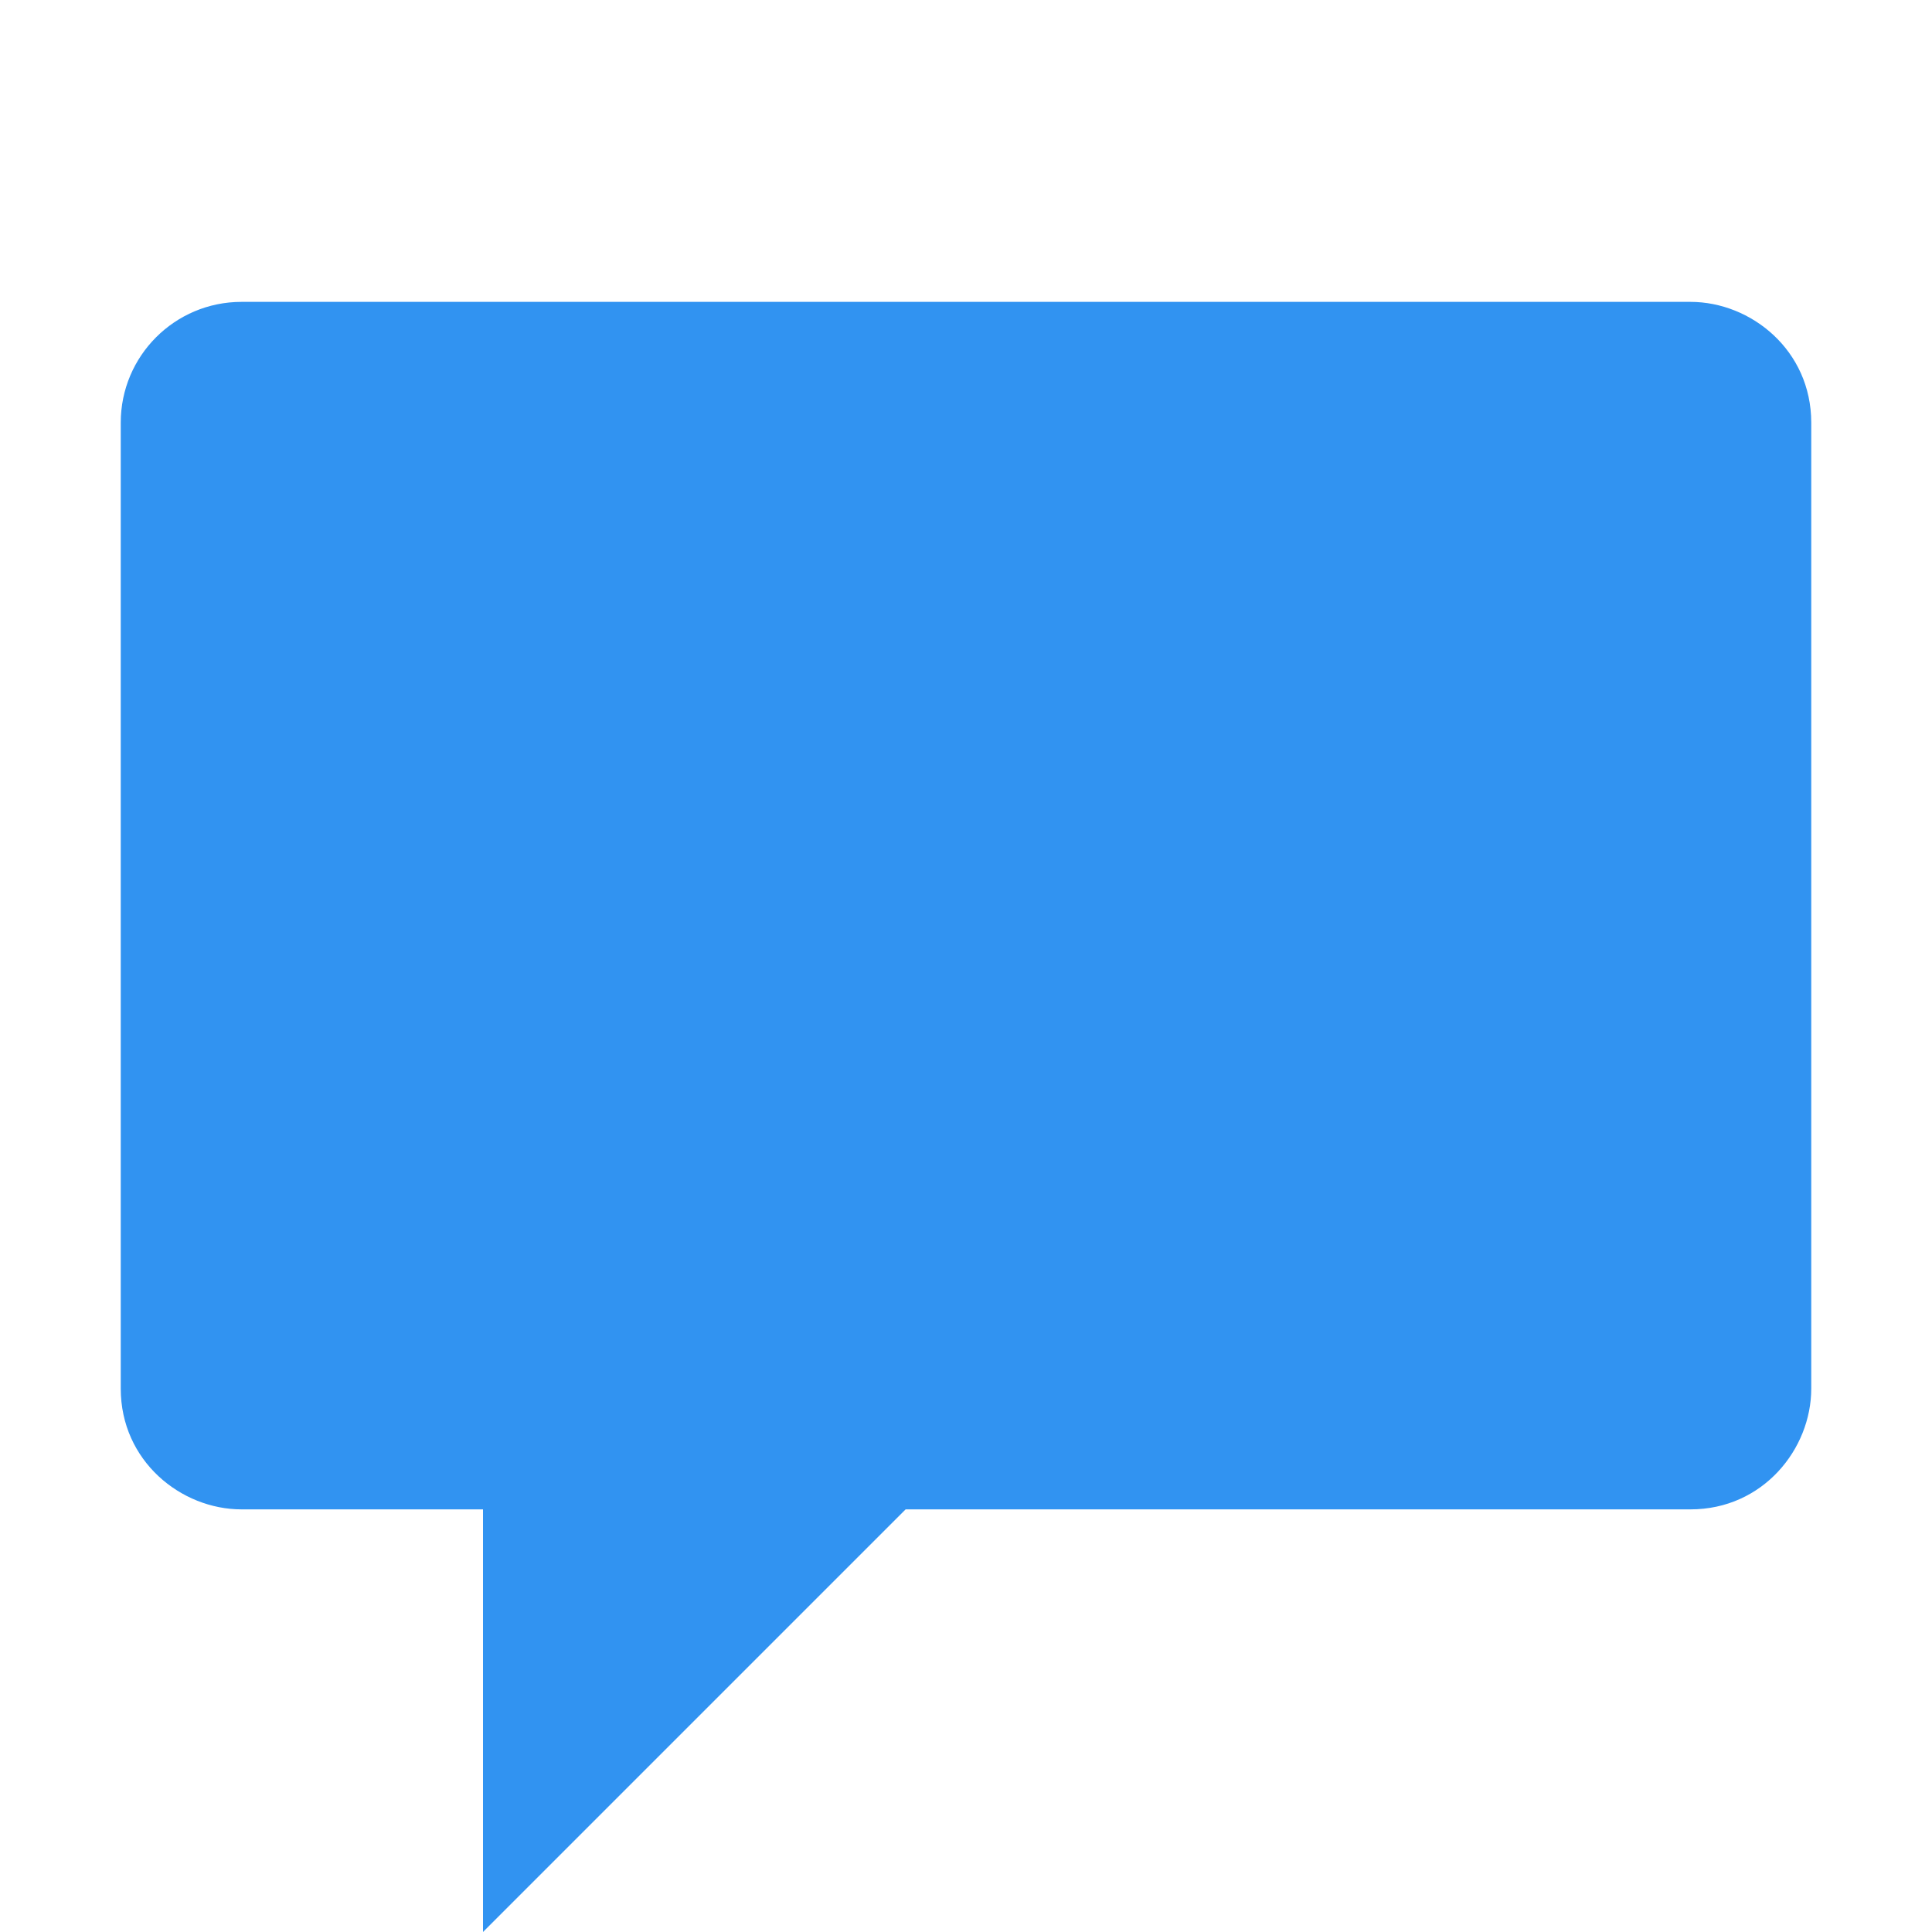
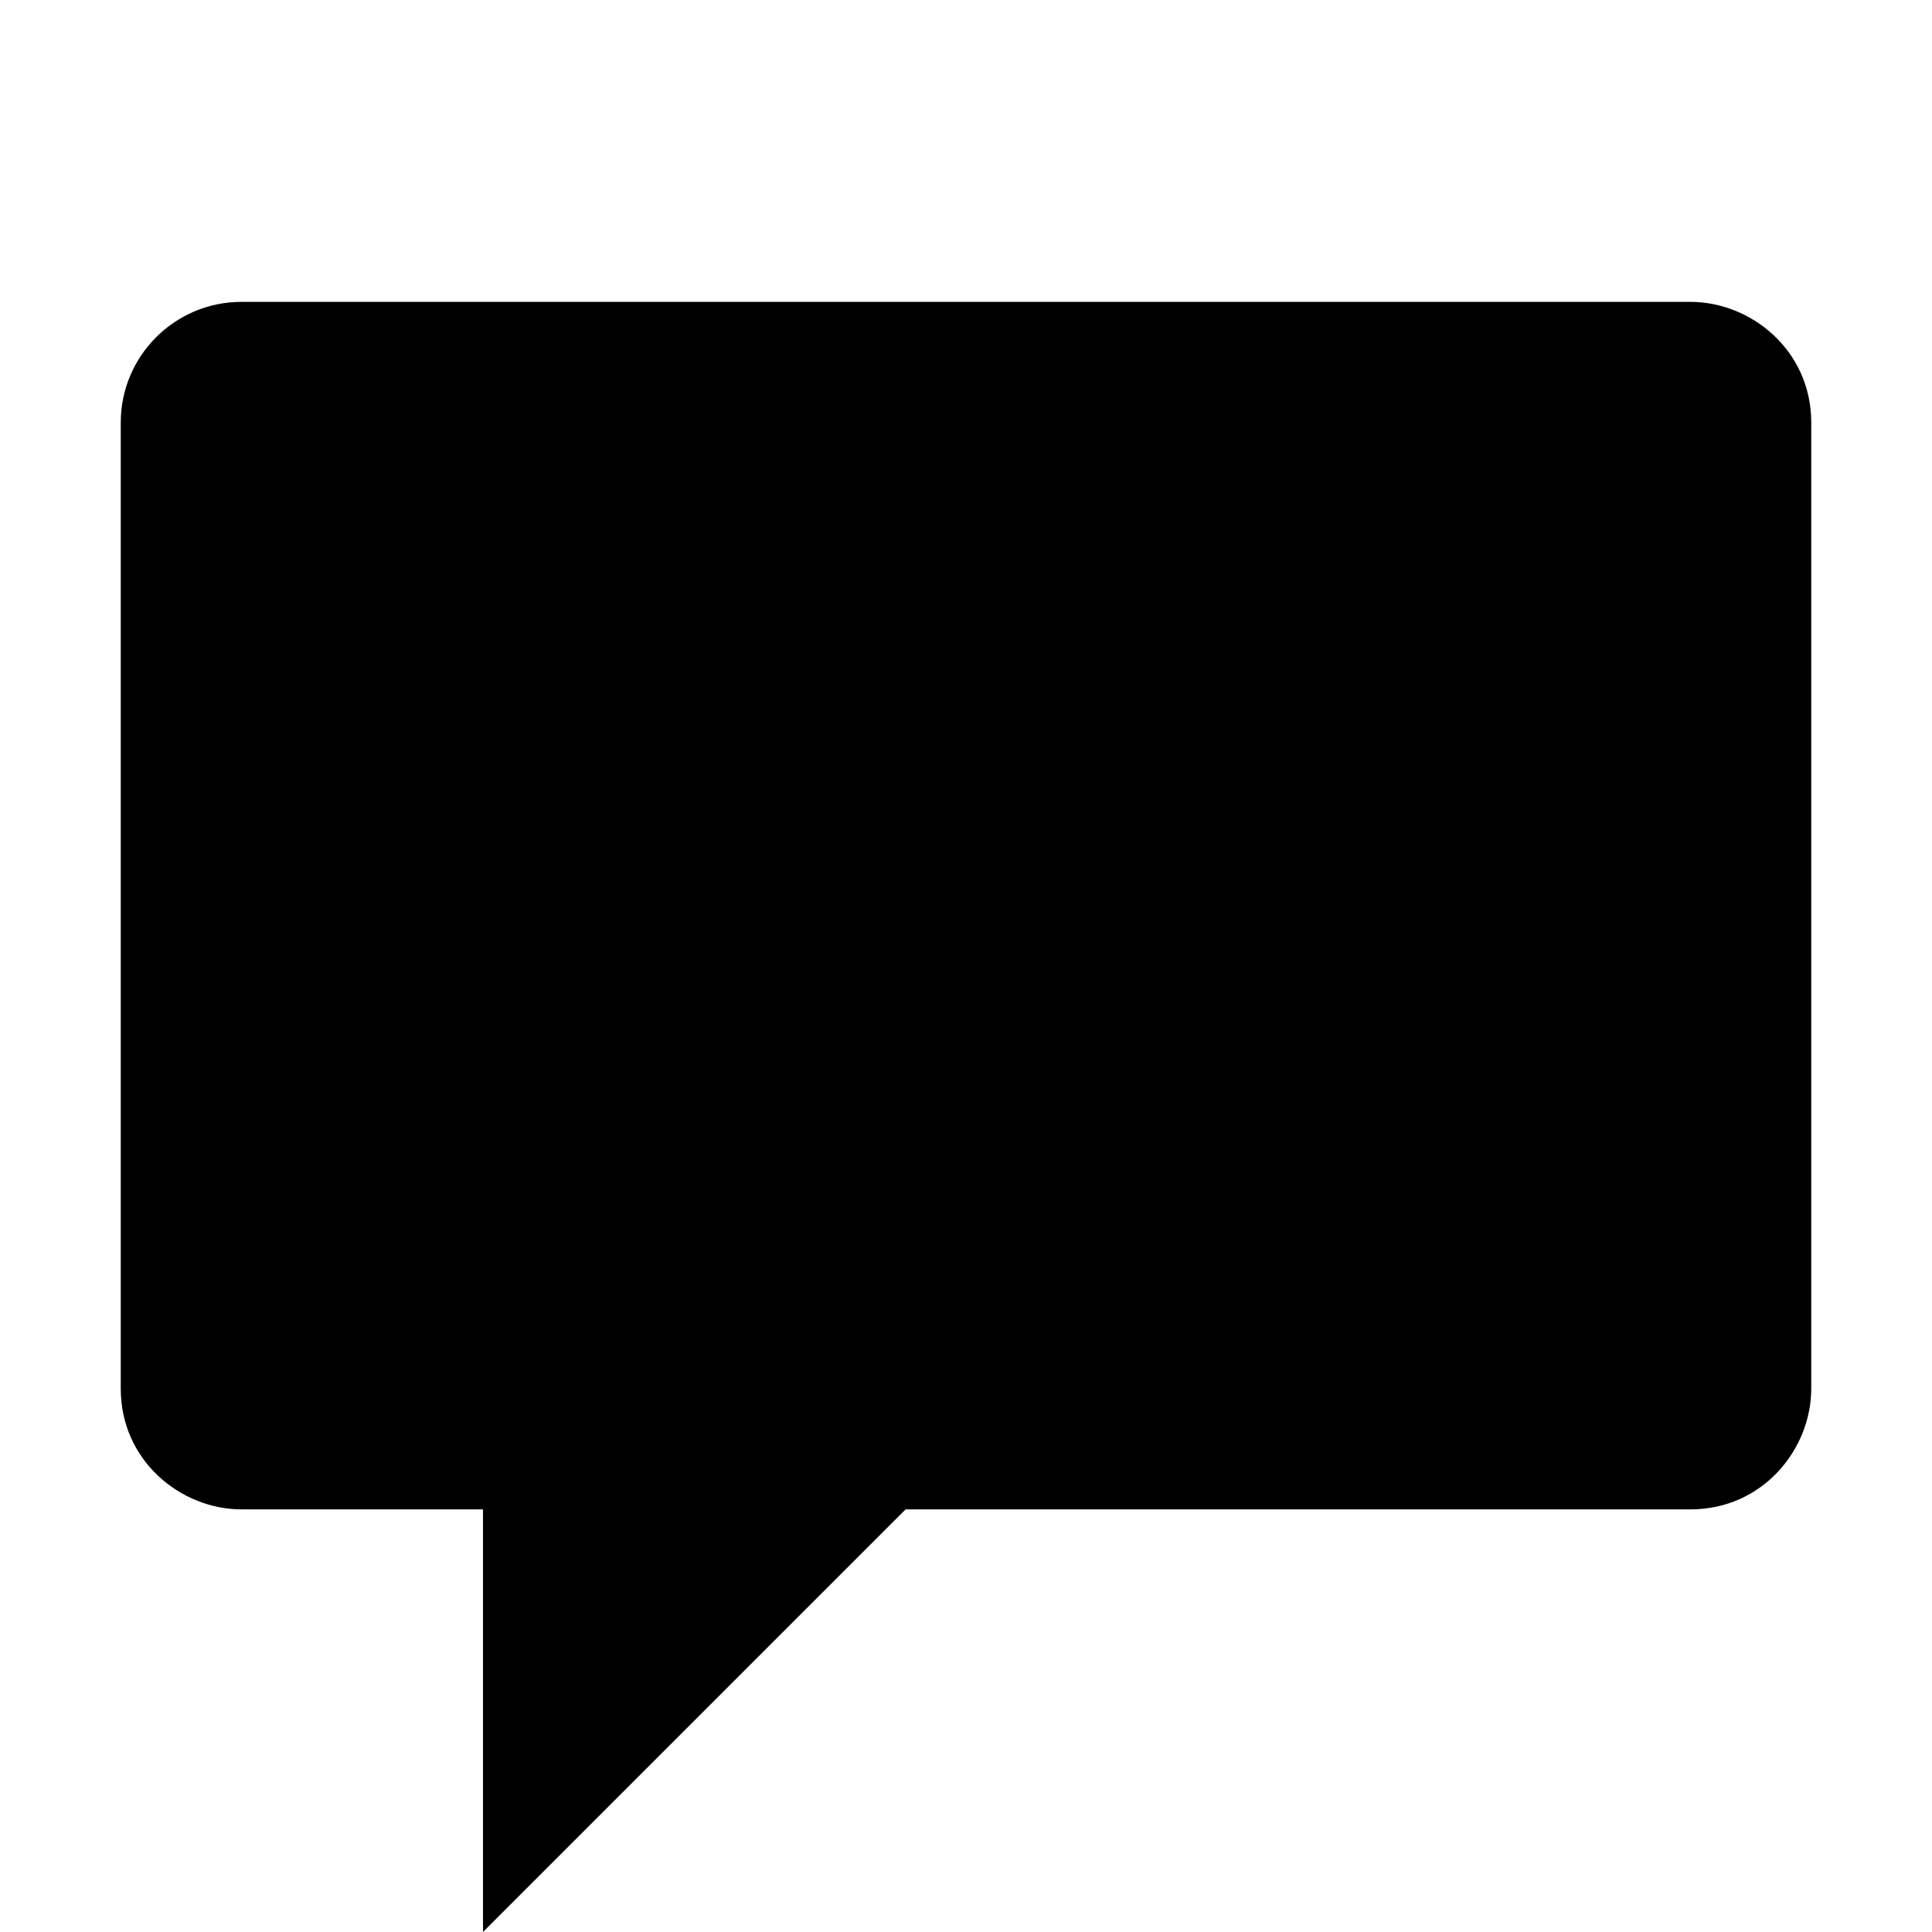
<svg xmlns="http://www.w3.org/2000/svg" width="16" height="16">
-   <g fill="#3193f1">
-     <path d="M14 2.5H2a1 1 0 0 0-1 1v8c0 .6.5 1 1 1h2V16l3.5-3.5H14c.6 0 1-.5 1-1v-8c0-.6-.5-1-1-1zm0 9H7l-2 2v-2H2v-8h12v8z" />
-     <path d="M1.8 3.3h12.4v8.5H1.8V3.3z" />
-     <path d="M6 10.2l1.7 1.1-2 2.8-1.6-1 2-3-.1.1z" />
-   </g>
+   <path d="M14 2.5H2a1 1 0 0 0-1 1v8c0 .6.5 1 1 1h2V16l3.5-3.5H14c.6 0 1-.5 1-1v-8c0-.6-.5-1-1-1zm0 9H7l-2 2v-2H2v-8h12v8z" />
+   <path d="M1.8 3.3h12.4v8.5H1.8V3.3z" />
+   <path d="M6 10.2l1.7 1.1-2 2.8-1.6-1 2-3-.1.1z" />
</svg>
